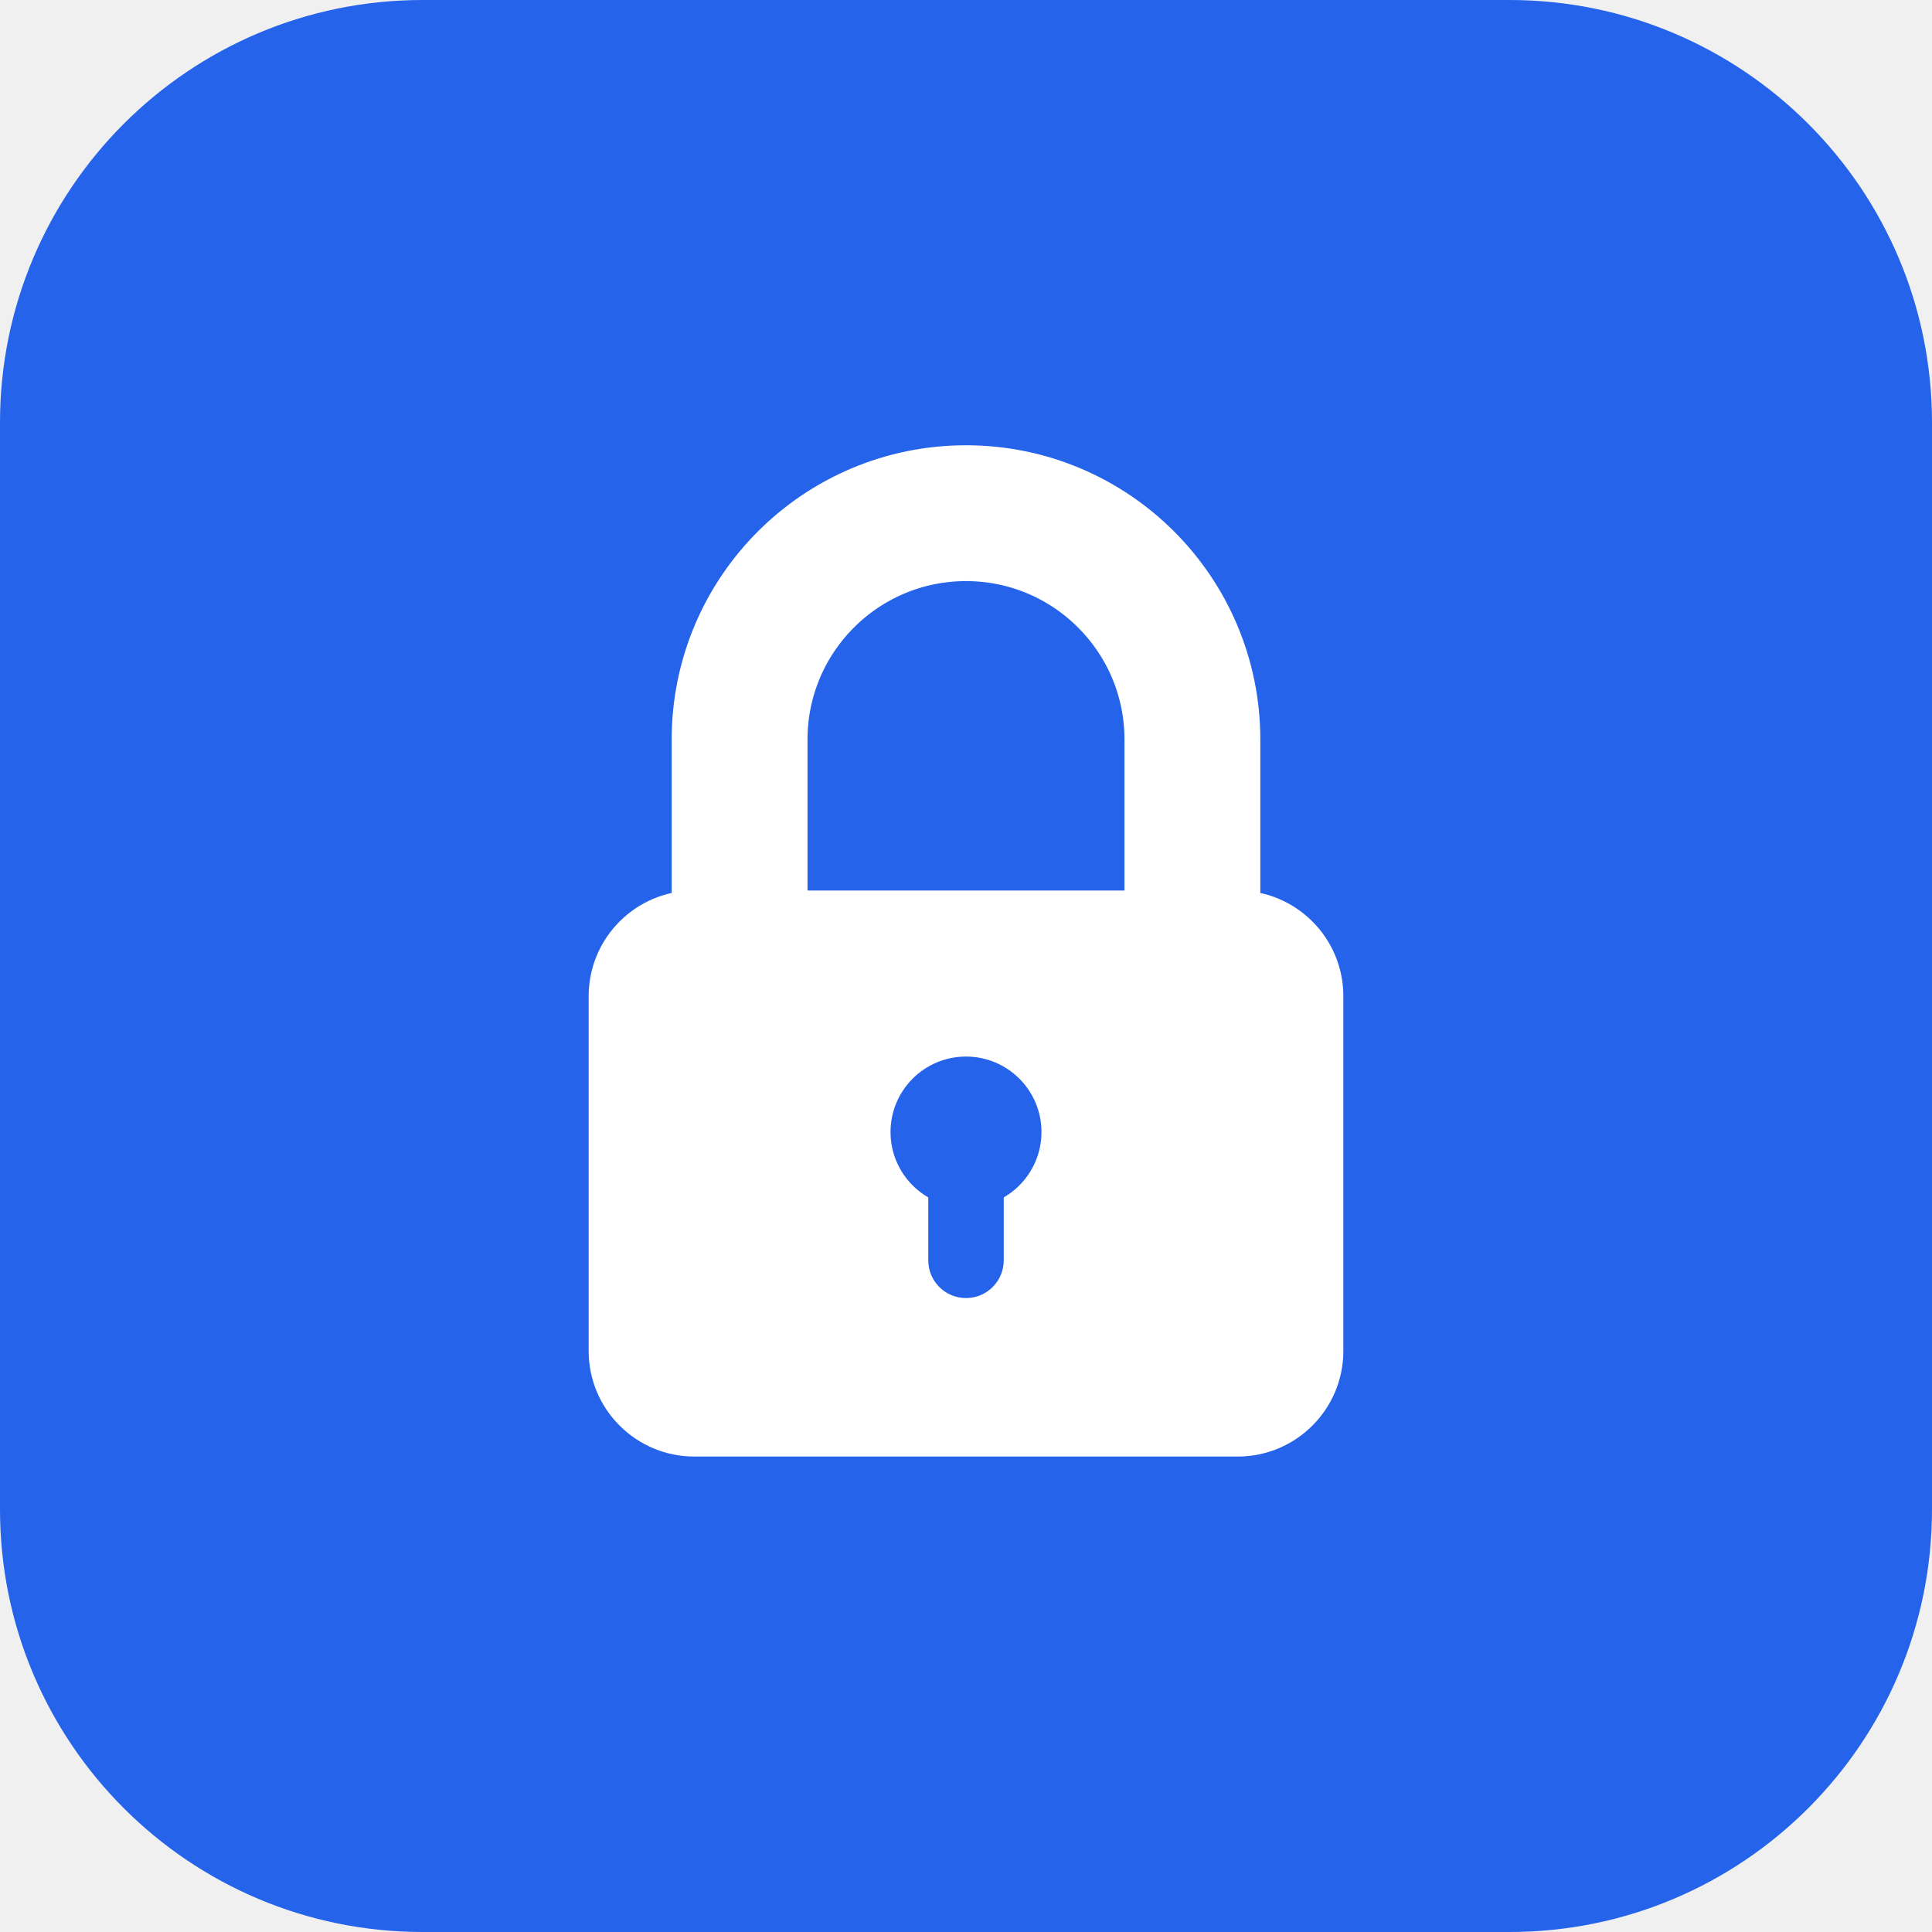
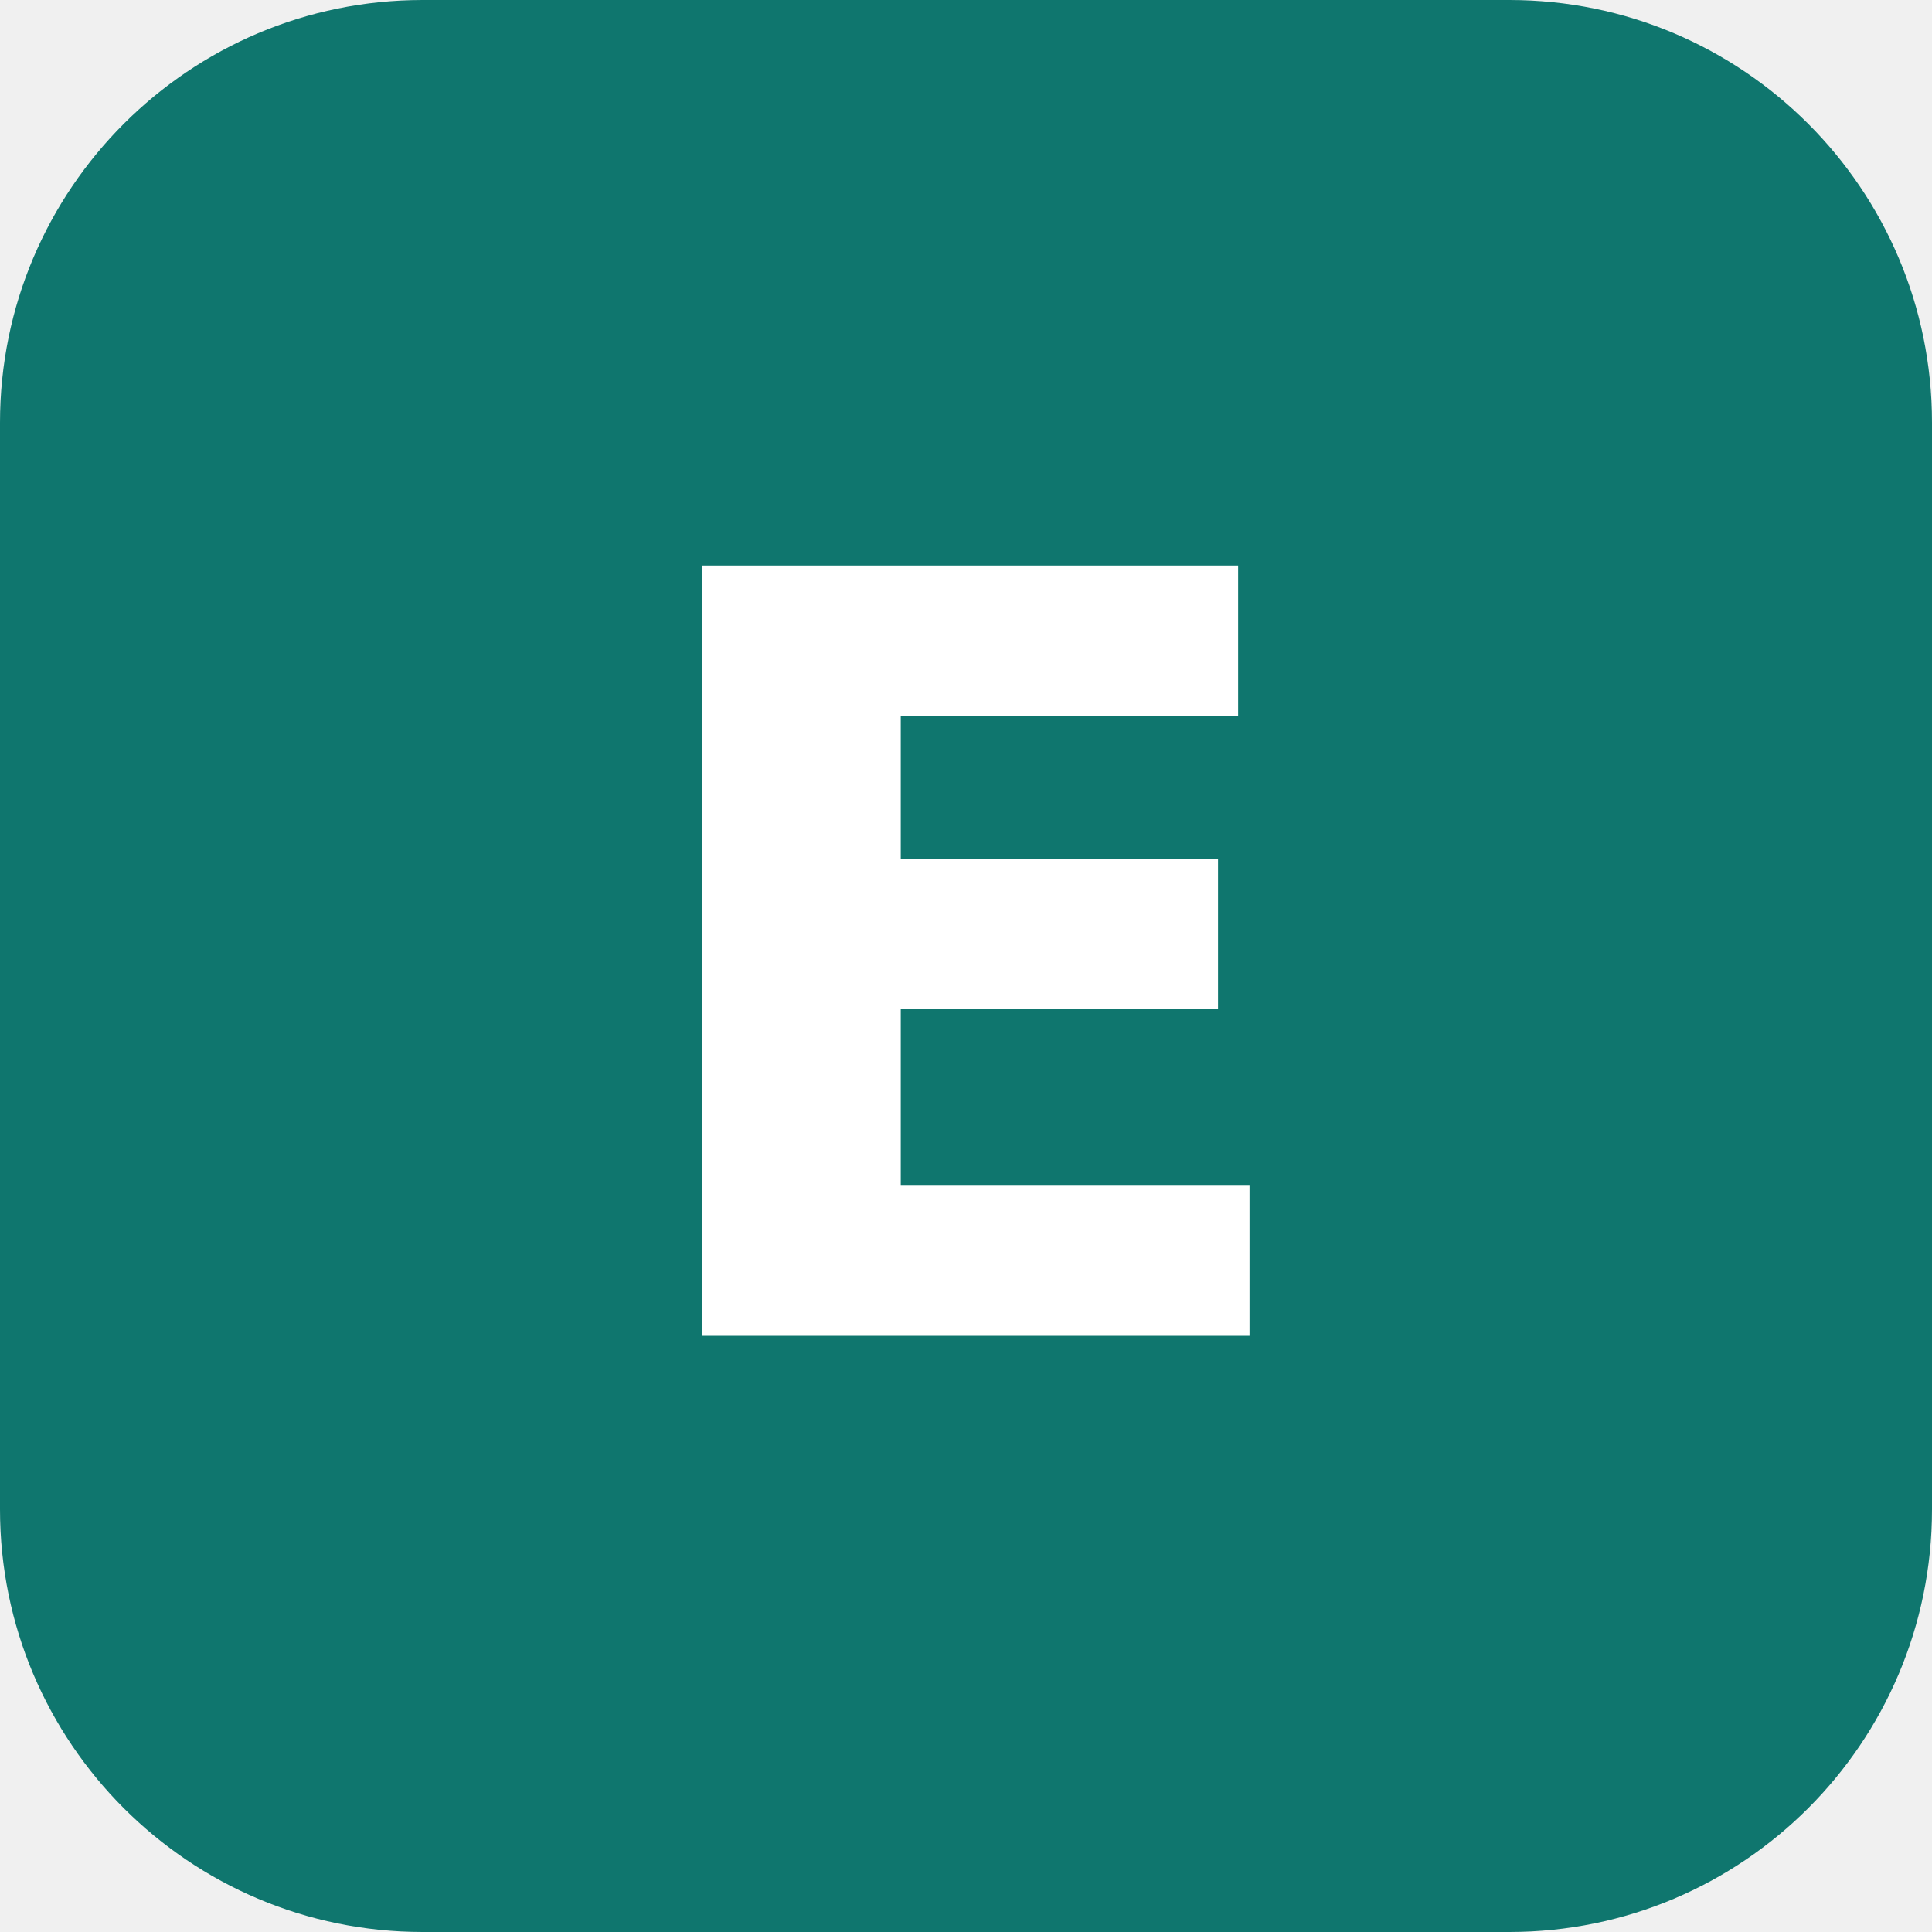
<svg xmlns="http://www.w3.org/2000/svg" viewBox="0 0 512 512">
-   <rect width="512" height="512" rx="112" fill="#2563eb" />
-   <rect x="156" y="236" width="200" height="150" rx="28" fill="#ffffff" />
-   <path d="M196 236v-40a60 60 0 0 1 120 0v40" fill="none" stroke="#ffffff" stroke-width="36" stroke-linecap="round" />
-   <circle cx="256" cy="300" r="20" fill="#2563eb" />
-   <rect x="246" y="300" width="20" height="44" rx="10" fill="#2563eb" />
+   <rect width="512" height="512" rx="112" fill="#0f766e" />
+   <g transform="translate(256 256) scale(1) translate(-256 -256)">
+     <text x="256" y="256" dy="0.35em" text-anchor="middle" font-family="DejaVu Sans, Arial, Helvetica, sans-serif" font-weight="700" font-size="280" fill="#ffffff">E</text>
+   </g>
</svg>
